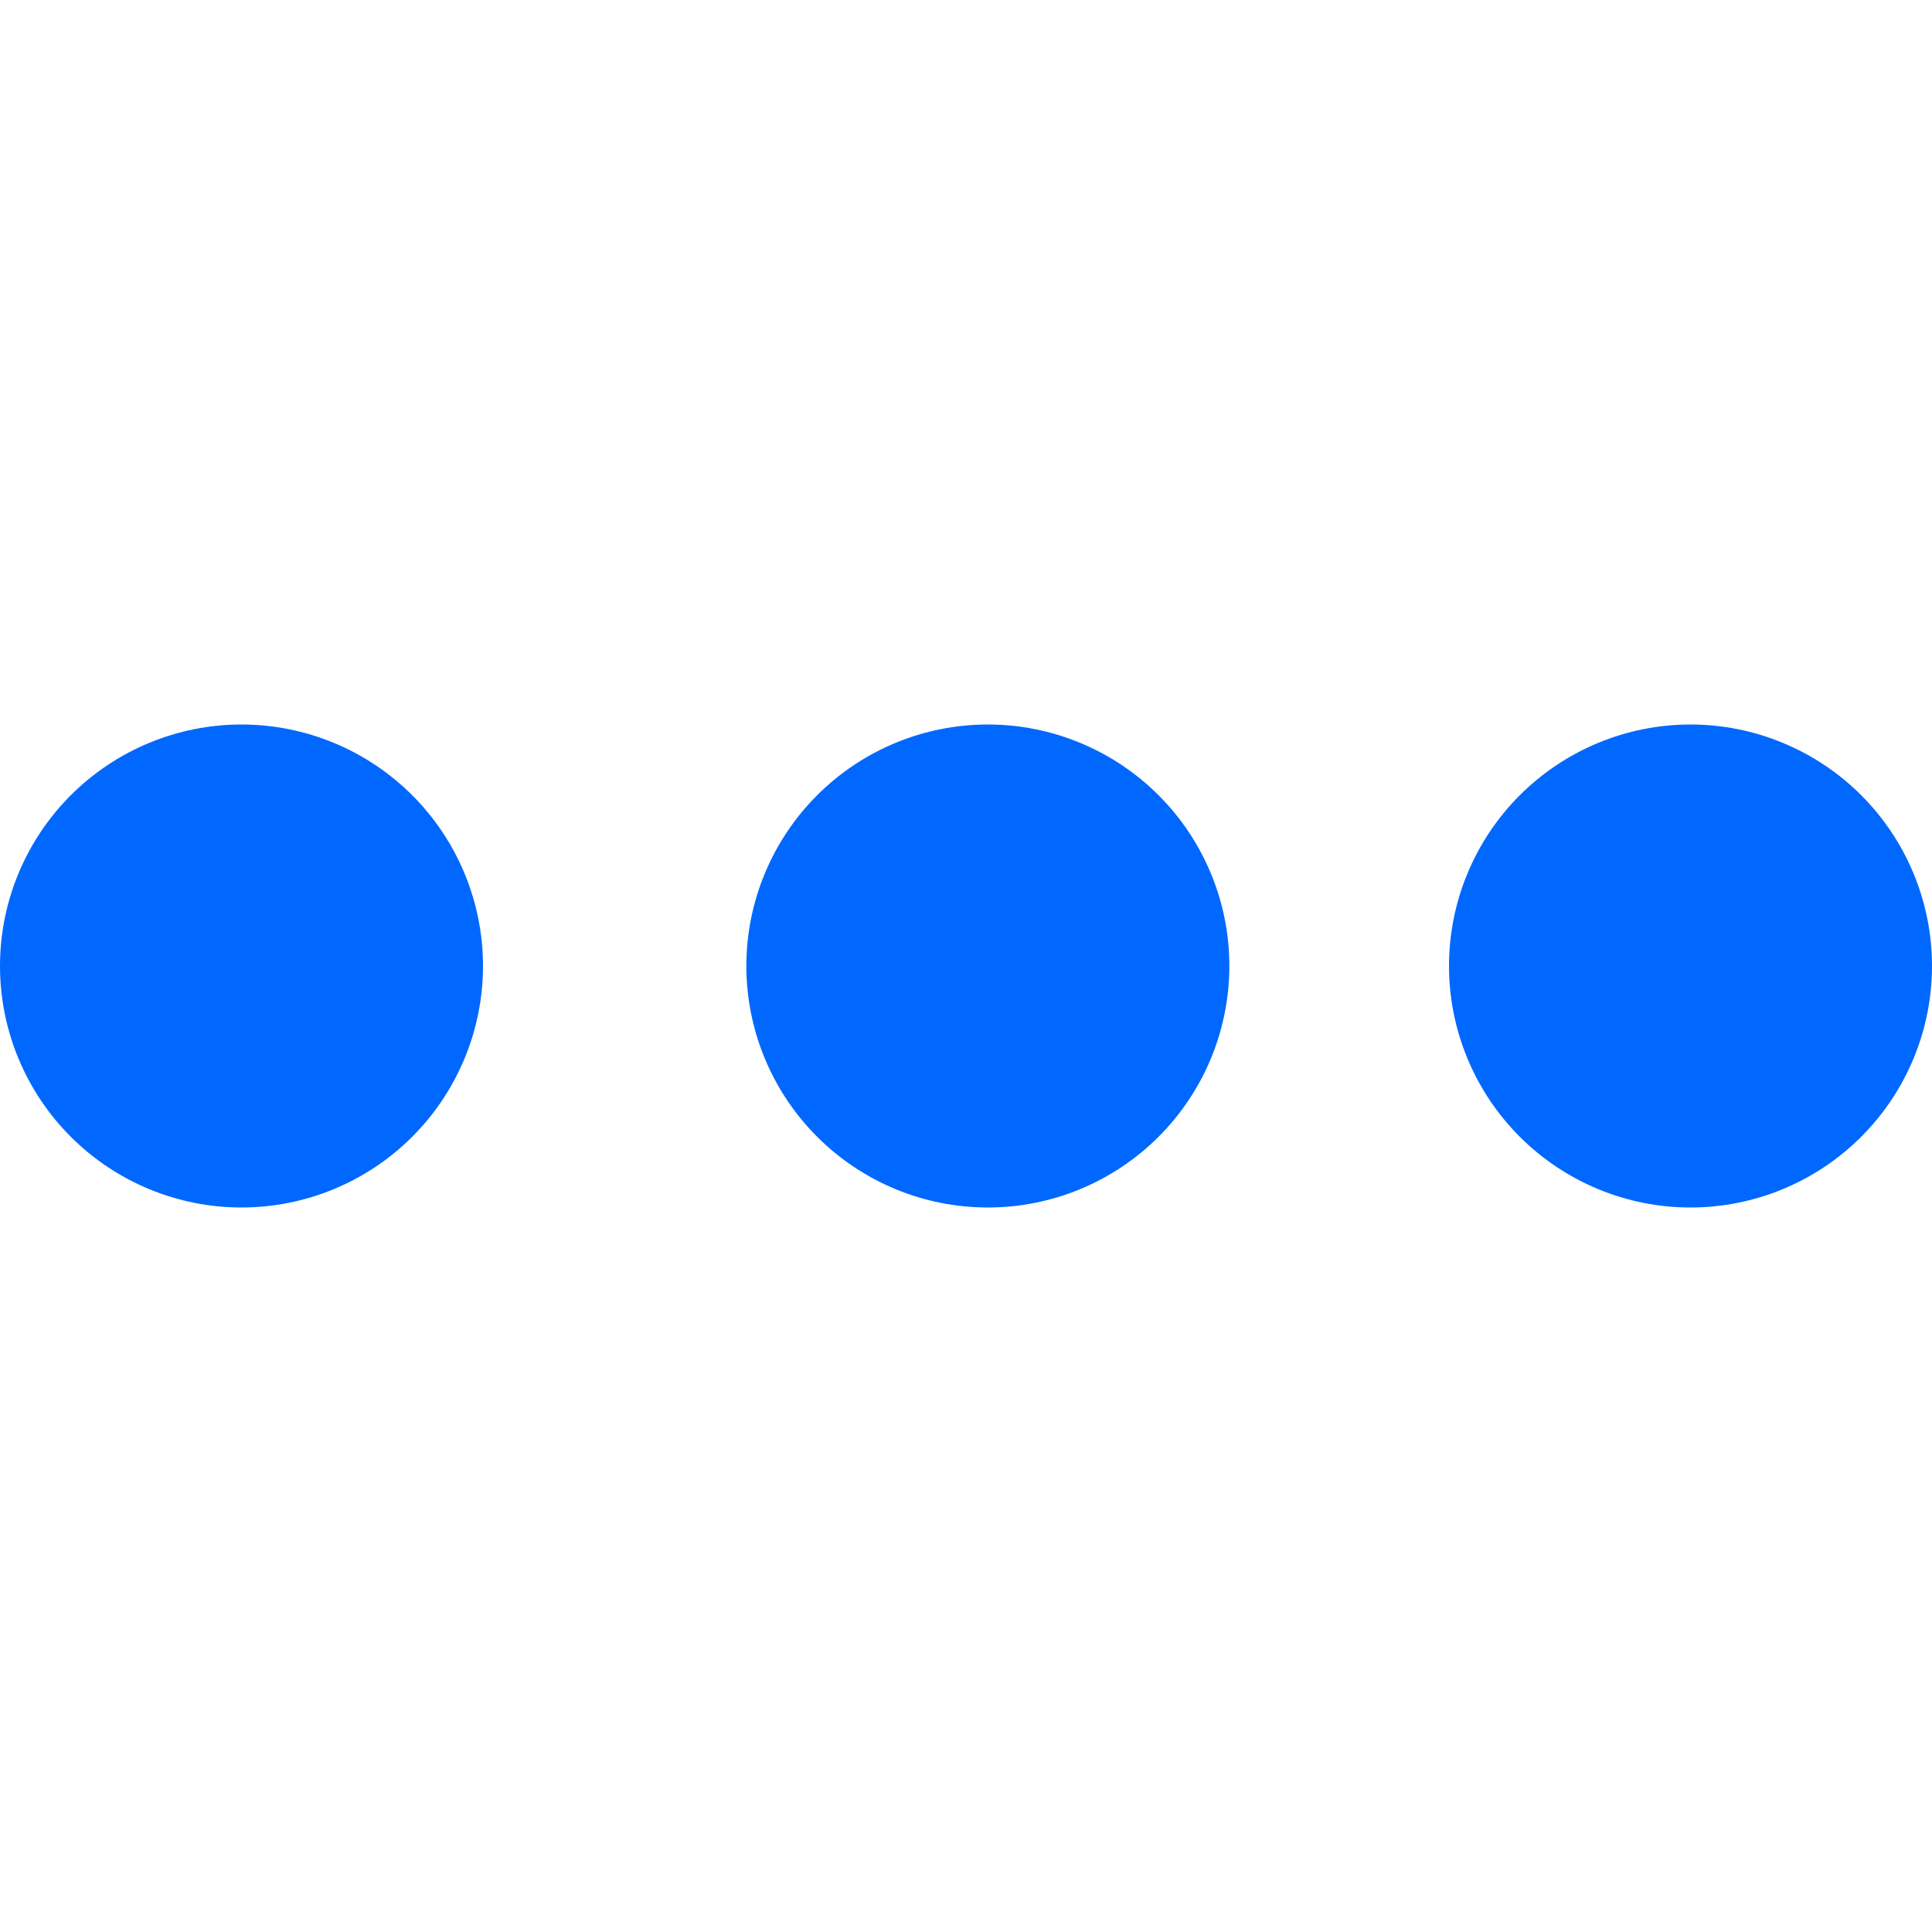
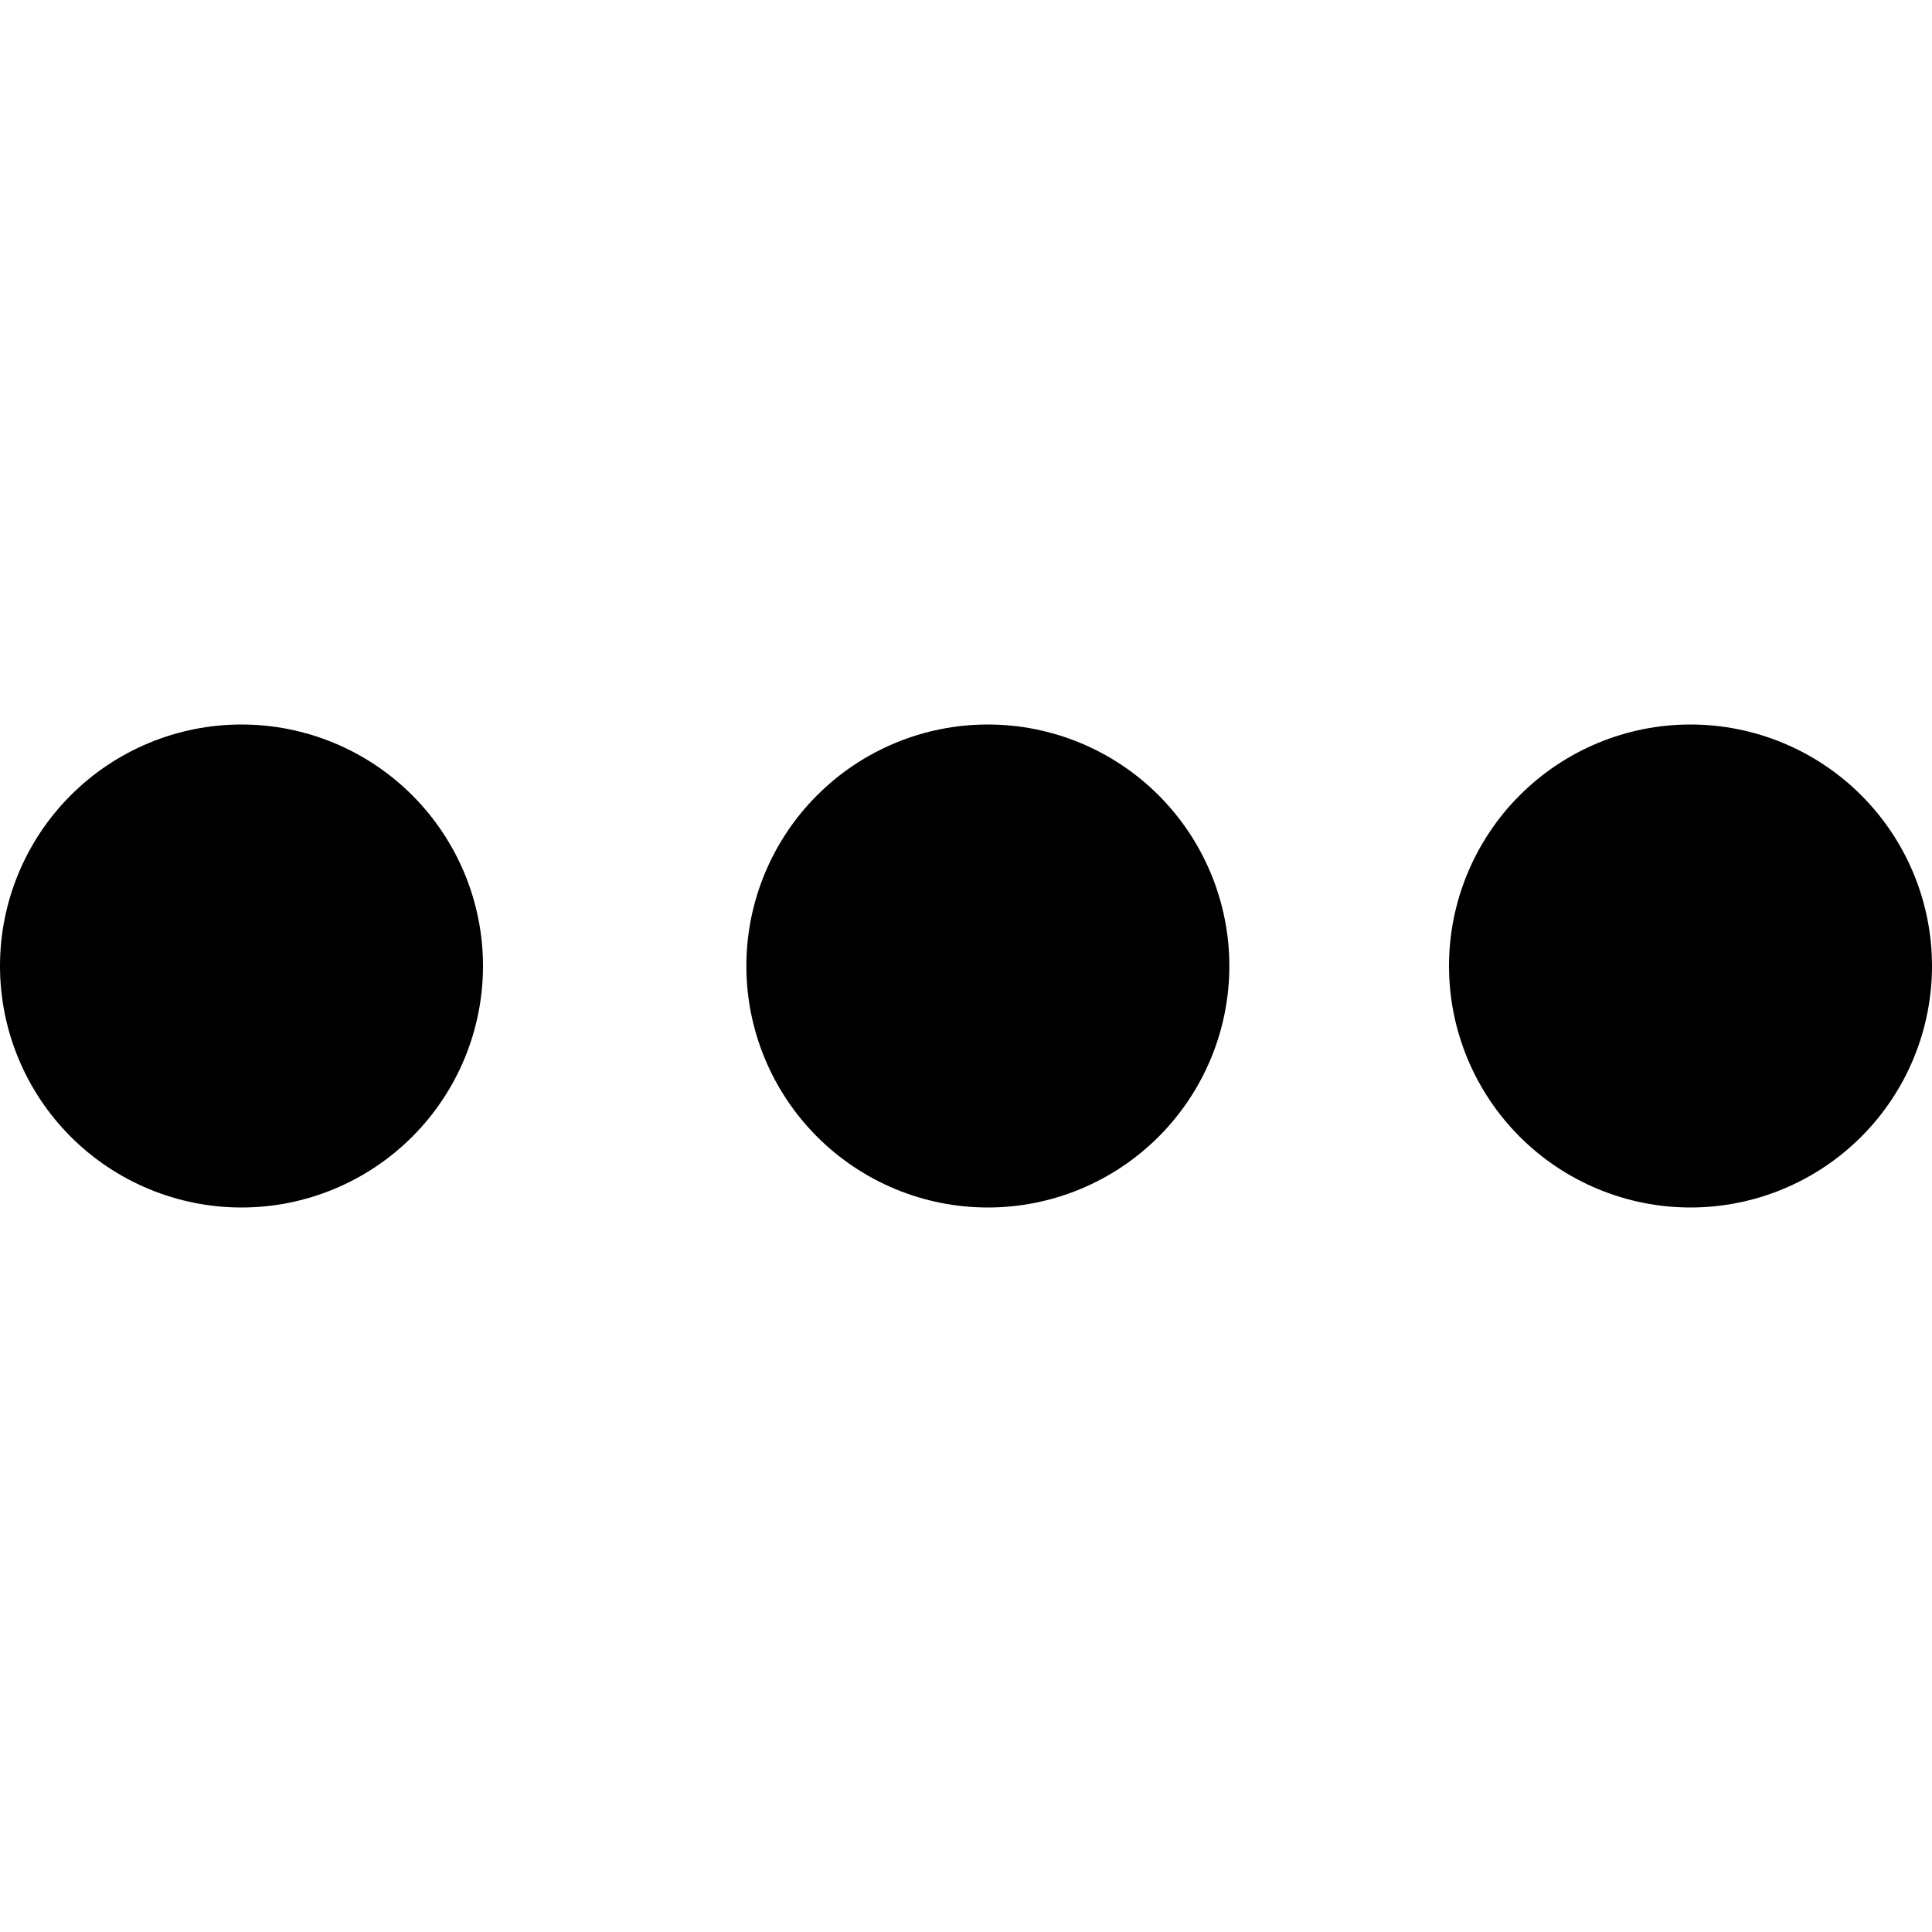
<svg xmlns="http://www.w3.org/2000/svg" width="16" height="16" viewBox="0 0 16 16" fill="none">
  <g id="ê¸°í">
-     <path id="Vector" fill-rule="evenodd" clip-rule="evenodd" d="M2 6C2.53 6 3.039 6.211 3.414 6.586C3.789 6.961 4 7.47 4 8C4 8.53 3.789 9.039 3.414 9.414C3.039 9.789 2.53 10 2 10C1.47 10 0.961 9.789 0.586 9.414C0.211 9.039 0 8.53 0 8C0 7.47 0.211 6.961 0.586 6.586C0.961 6.211 1.47 6 2 6ZM14 6C14.53 6 15.039 6.211 15.414 6.586C15.789 6.961 16 7.47 16 8C16 8.53 15.789 9.039 15.414 9.414C15.039 9.789 14.53 10 14 10C13.47 10 12.961 9.789 12.586 9.414C12.211 9.039 12 8.53 12 8C12 7.47 12.211 6.961 12.586 6.586C12.961 6.211 13.47 6 14 6ZM8.181 6C8.711 6 9.22 6.211 9.595 6.586C9.97 6.961 10.181 7.47 10.181 8C10.181 8.53 9.97 9.039 9.595 9.414C9.22 9.789 8.711 10 8.181 10C7.65 10 7.142 9.789 6.767 9.414C6.392 9.039 6.181 8.53 6.181 8C6.181 7.47 6.392 6.961 6.767 6.586C7.142 6.211 7.65 6 8.181 6Z" fill="#0068FE" />
+     <path id="Vector" fill-rule="evenodd" clip-rule="evenodd" d="M2 6C2.53 6 3.039 6.211 3.414 6.586C3.789 6.961 4 7.47 4 8C4 8.53 3.789 9.039 3.414 9.414C3.039 9.789 2.53 10 2 10C1.47 10 0.961 9.789 0.586 9.414C0.211 9.039 0 8.53 0 8C0 7.47 0.211 6.961 0.586 6.586C0.961 6.211 1.47 6 2 6ZM14 6C14.53 6 15.039 6.211 15.414 6.586C15.789 6.961 16 7.47 16 8C16 8.53 15.789 9.039 15.414 9.414C15.039 9.789 14.53 10 14 10C13.47 10 12.961 9.789 12.586 9.414C12.211 9.039 12 8.53 12 8C12 7.47 12.211 6.961 12.586 6.586C12.961 6.211 13.47 6 14 6ZM8.181 6C8.711 6 9.22 6.211 9.595 6.586C9.97 6.961 10.181 7.47 10.181 8C10.181 8.53 9.97 9.039 9.595 9.414C9.22 9.789 8.711 10 8.181 10C7.65 10 7.142 9.789 6.767 9.414C6.392 9.039 6.181 8.53 6.181 8C6.181 7.47 6.392 6.961 6.767 6.586C7.142 6.211 7.65 6 8.181 6Z" fill="currentColor" />
  </g>
</svg>
